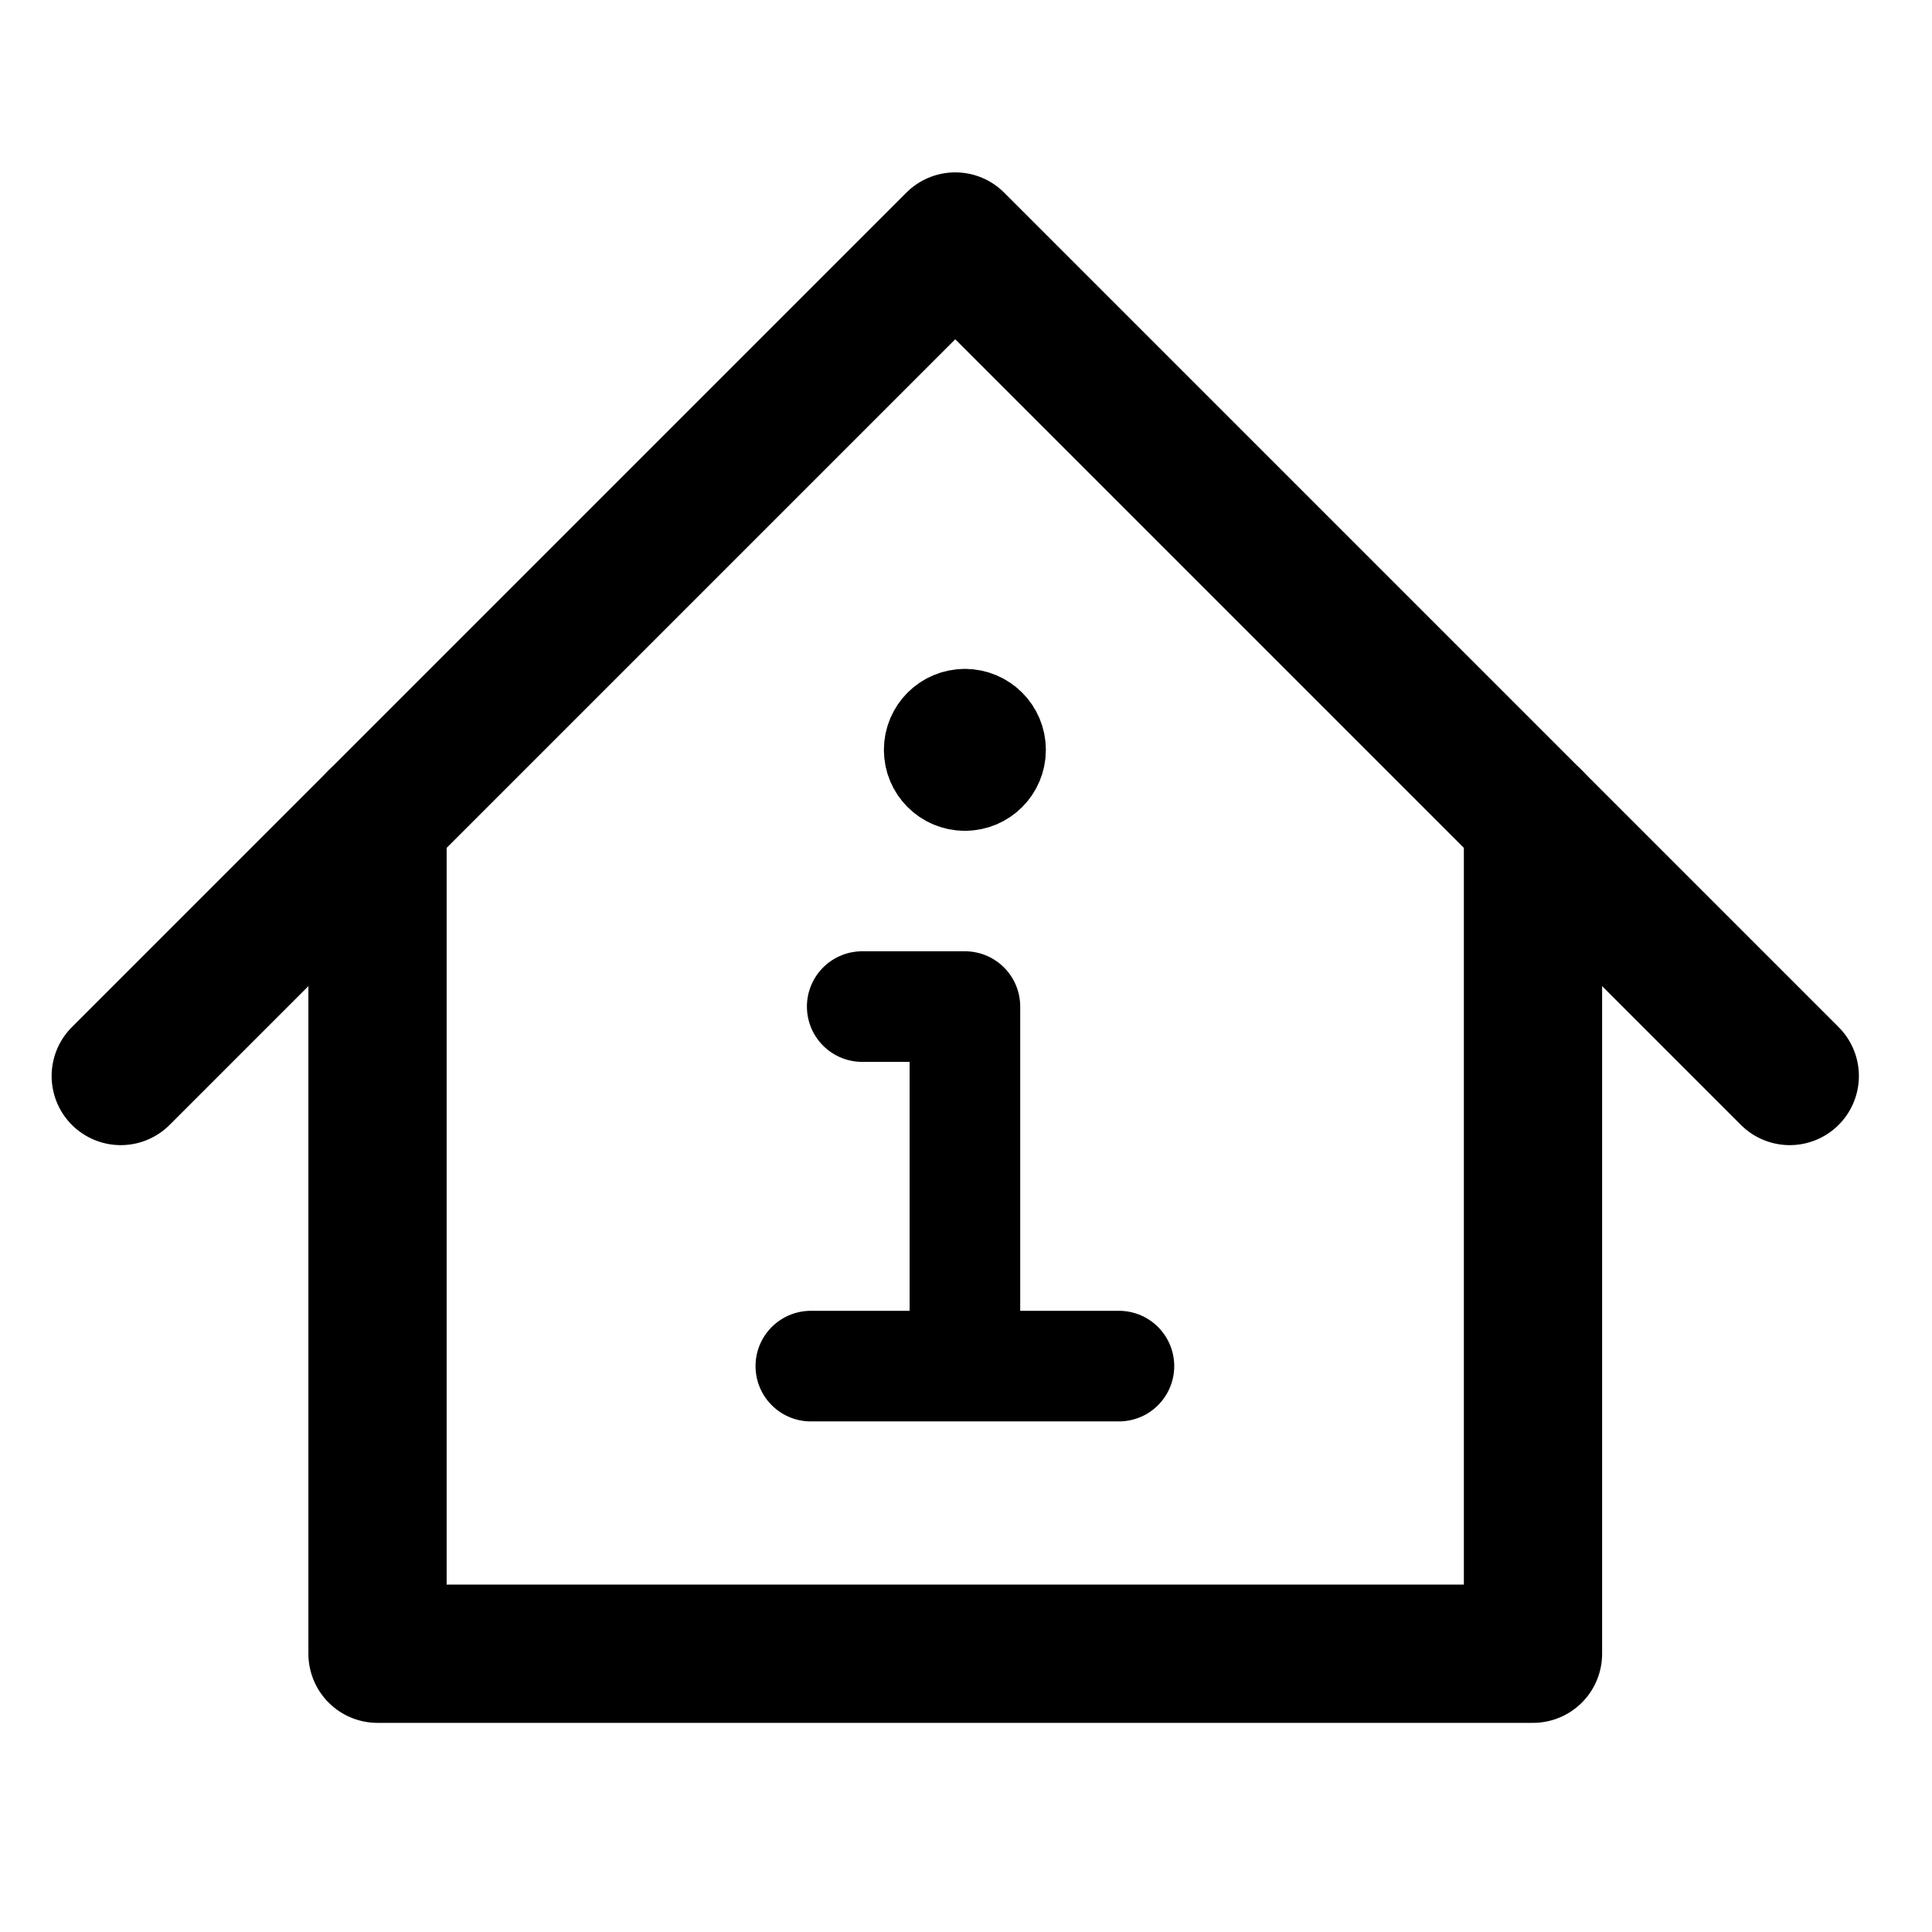
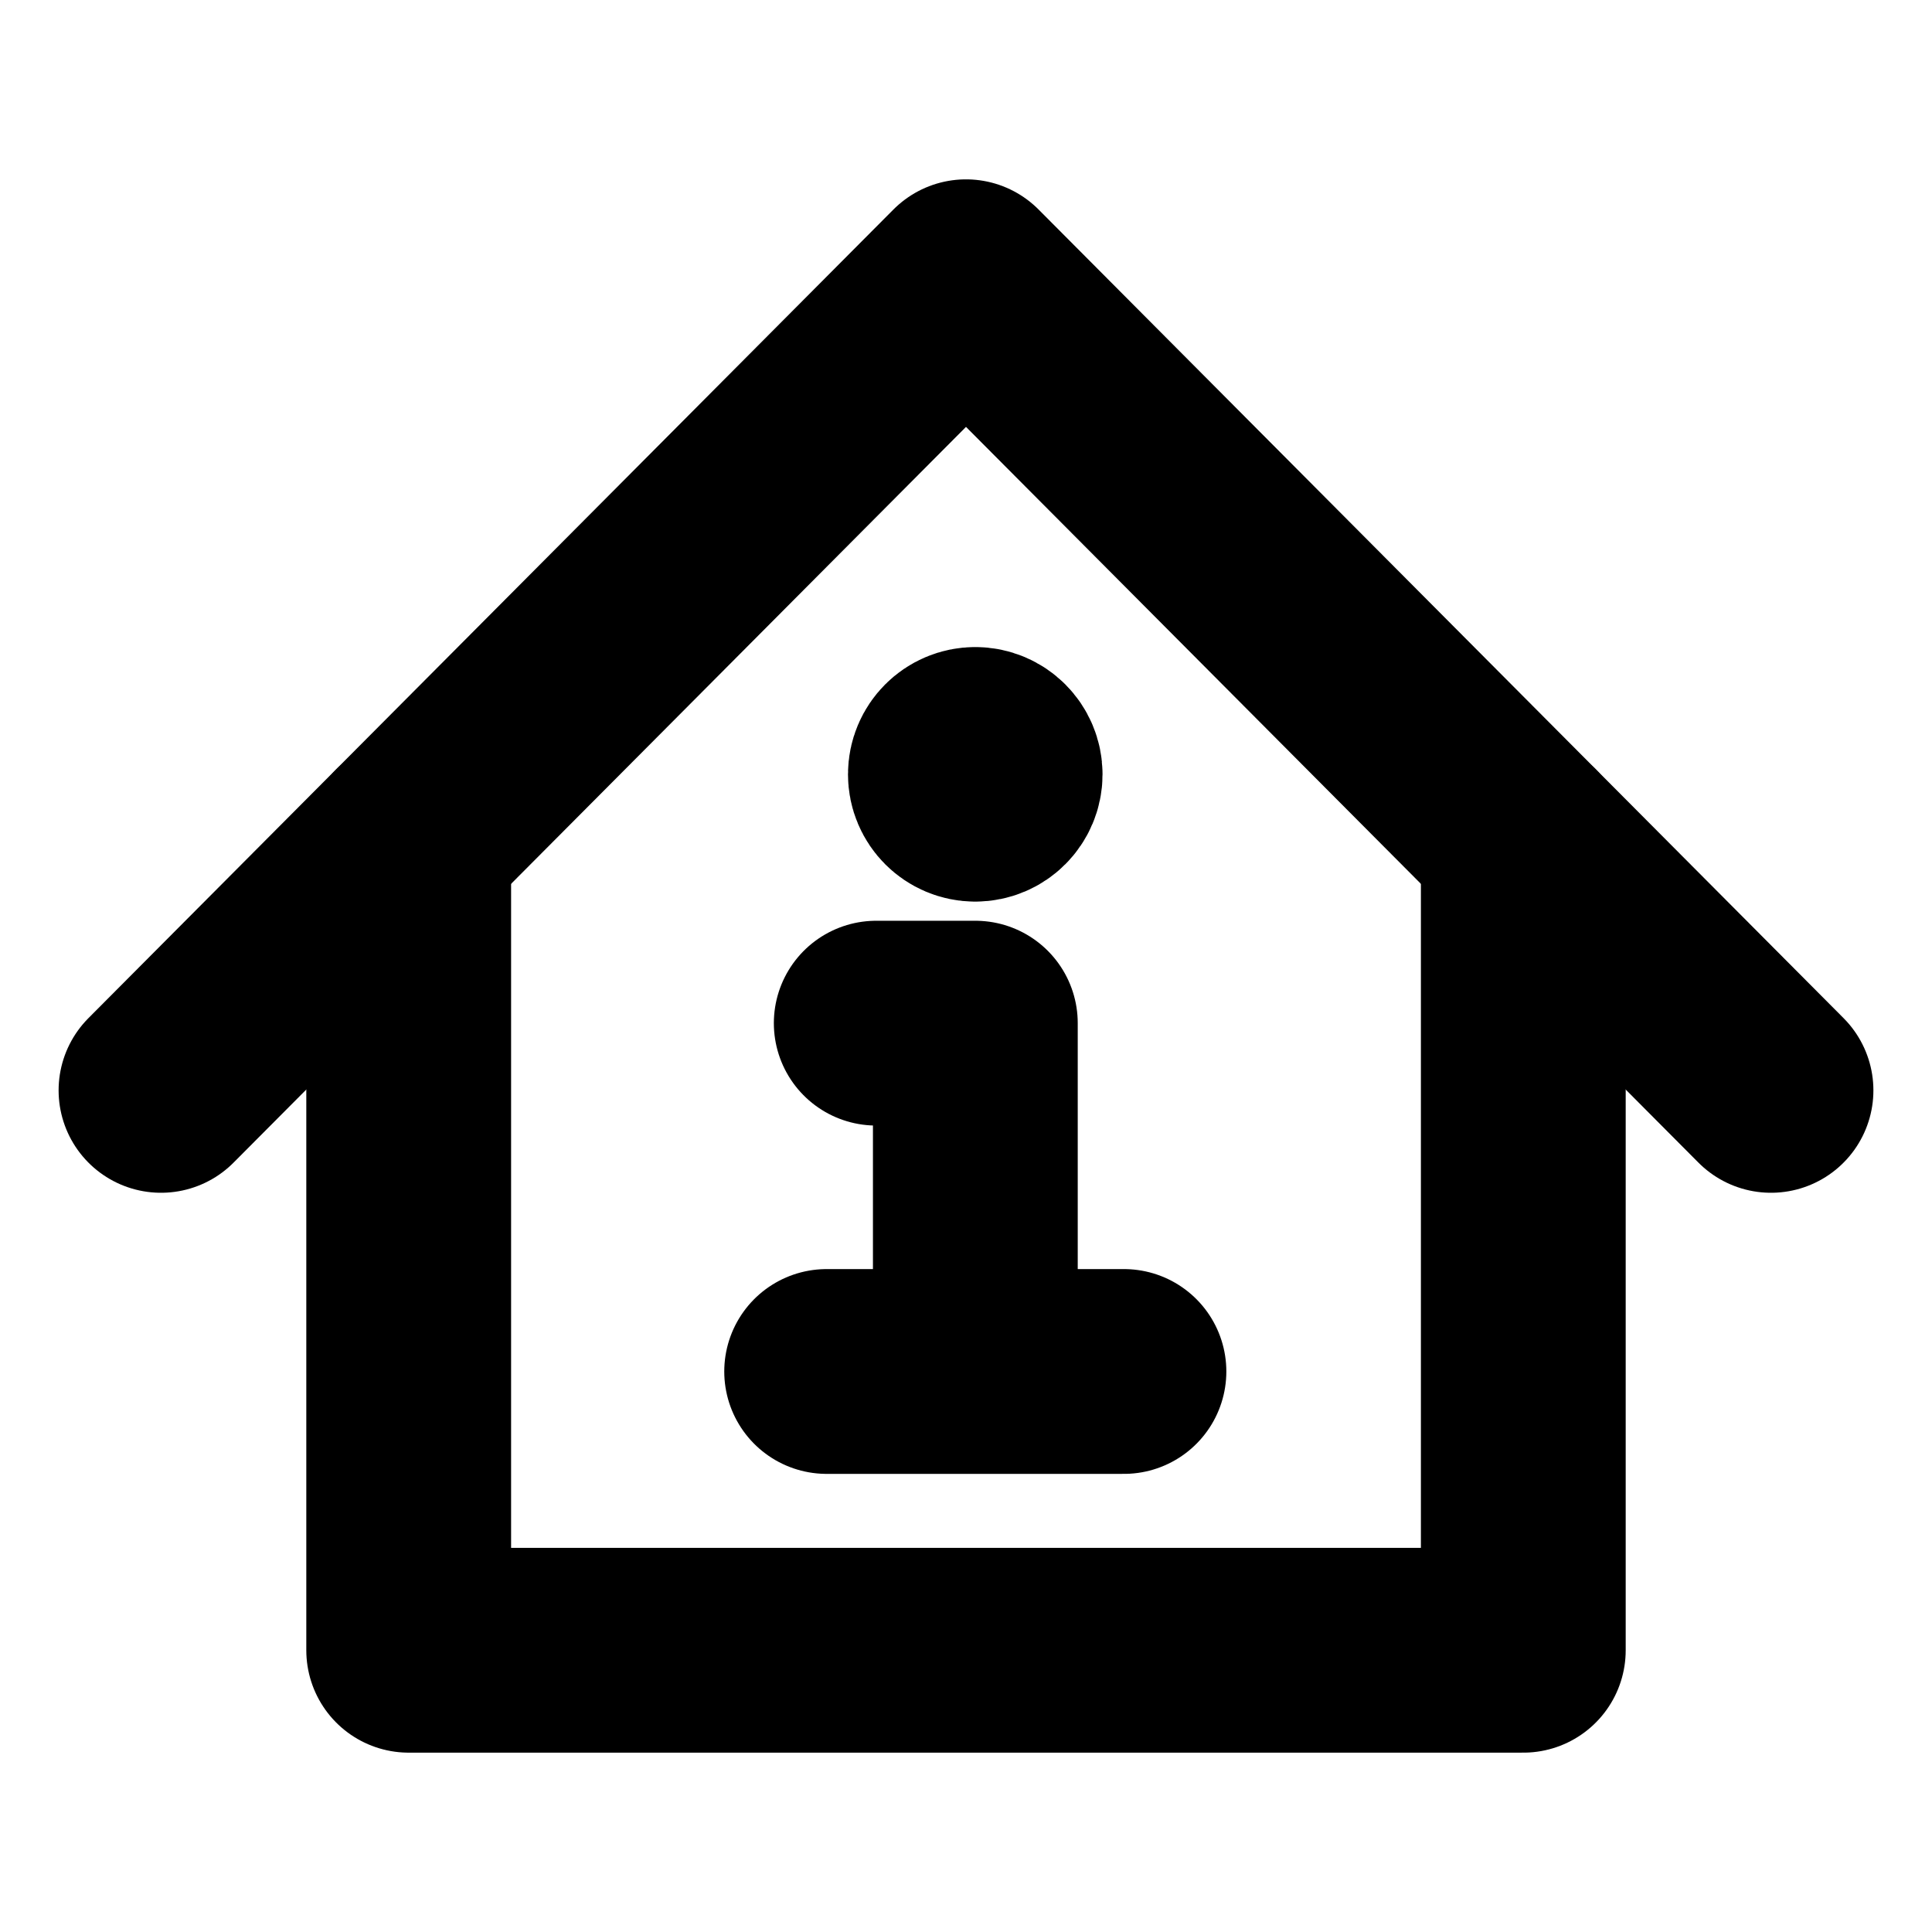
- <svg xmlns="http://www.w3.org/2000/svg" viewBox="0 0 32 32">
-   <g fill="none" fill-rule="evenodd" stroke-linecap="round" stroke-linejoin="round">
-     <path stroke="currentColor" stroke-width="2.29" d="M2 17.822 15.822 4l13.822 13.822" />
-     <path stroke="currentColor" stroke-width="2.29" d="M6.253 13.569v13.822h19.138V13.569" />
-     <path class="stroke-accent" stroke="currentColor" stroke-width="1.832" d="M13.43 22.627h5.103M15.982 22.626v-5.954h-1.701M15.981 12.845a.425.425 0 1 1 0-.85M15.982 12.845a.425.425 0 1 0 0-.85" />
+ <svg xmlns="http://www.w3.org/2000/svg" viewBox="0 0 24 24">
+   <g stroke-width="2.544" fill="none" fill-rule="evenodd" stroke-linecap="round" stroke-linejoin="round">
+     <path stroke="currentColor" d="M2 13.545 12 3.5l10 10.045" />
+     <path stroke="currentColor" d="M5.077 10.455V20.5h13.846V10.455" />
+     <path stroke="currentColor" class="stroke-accent" d="M10.269 17.037h3.693M12.116 17.037V12.71h-1.231M12.115 9.928a.308.308 0 0 1 0-.618M12.115 9.928a.308.308 0 0 0 0-.618" />
  </g>
</svg>
